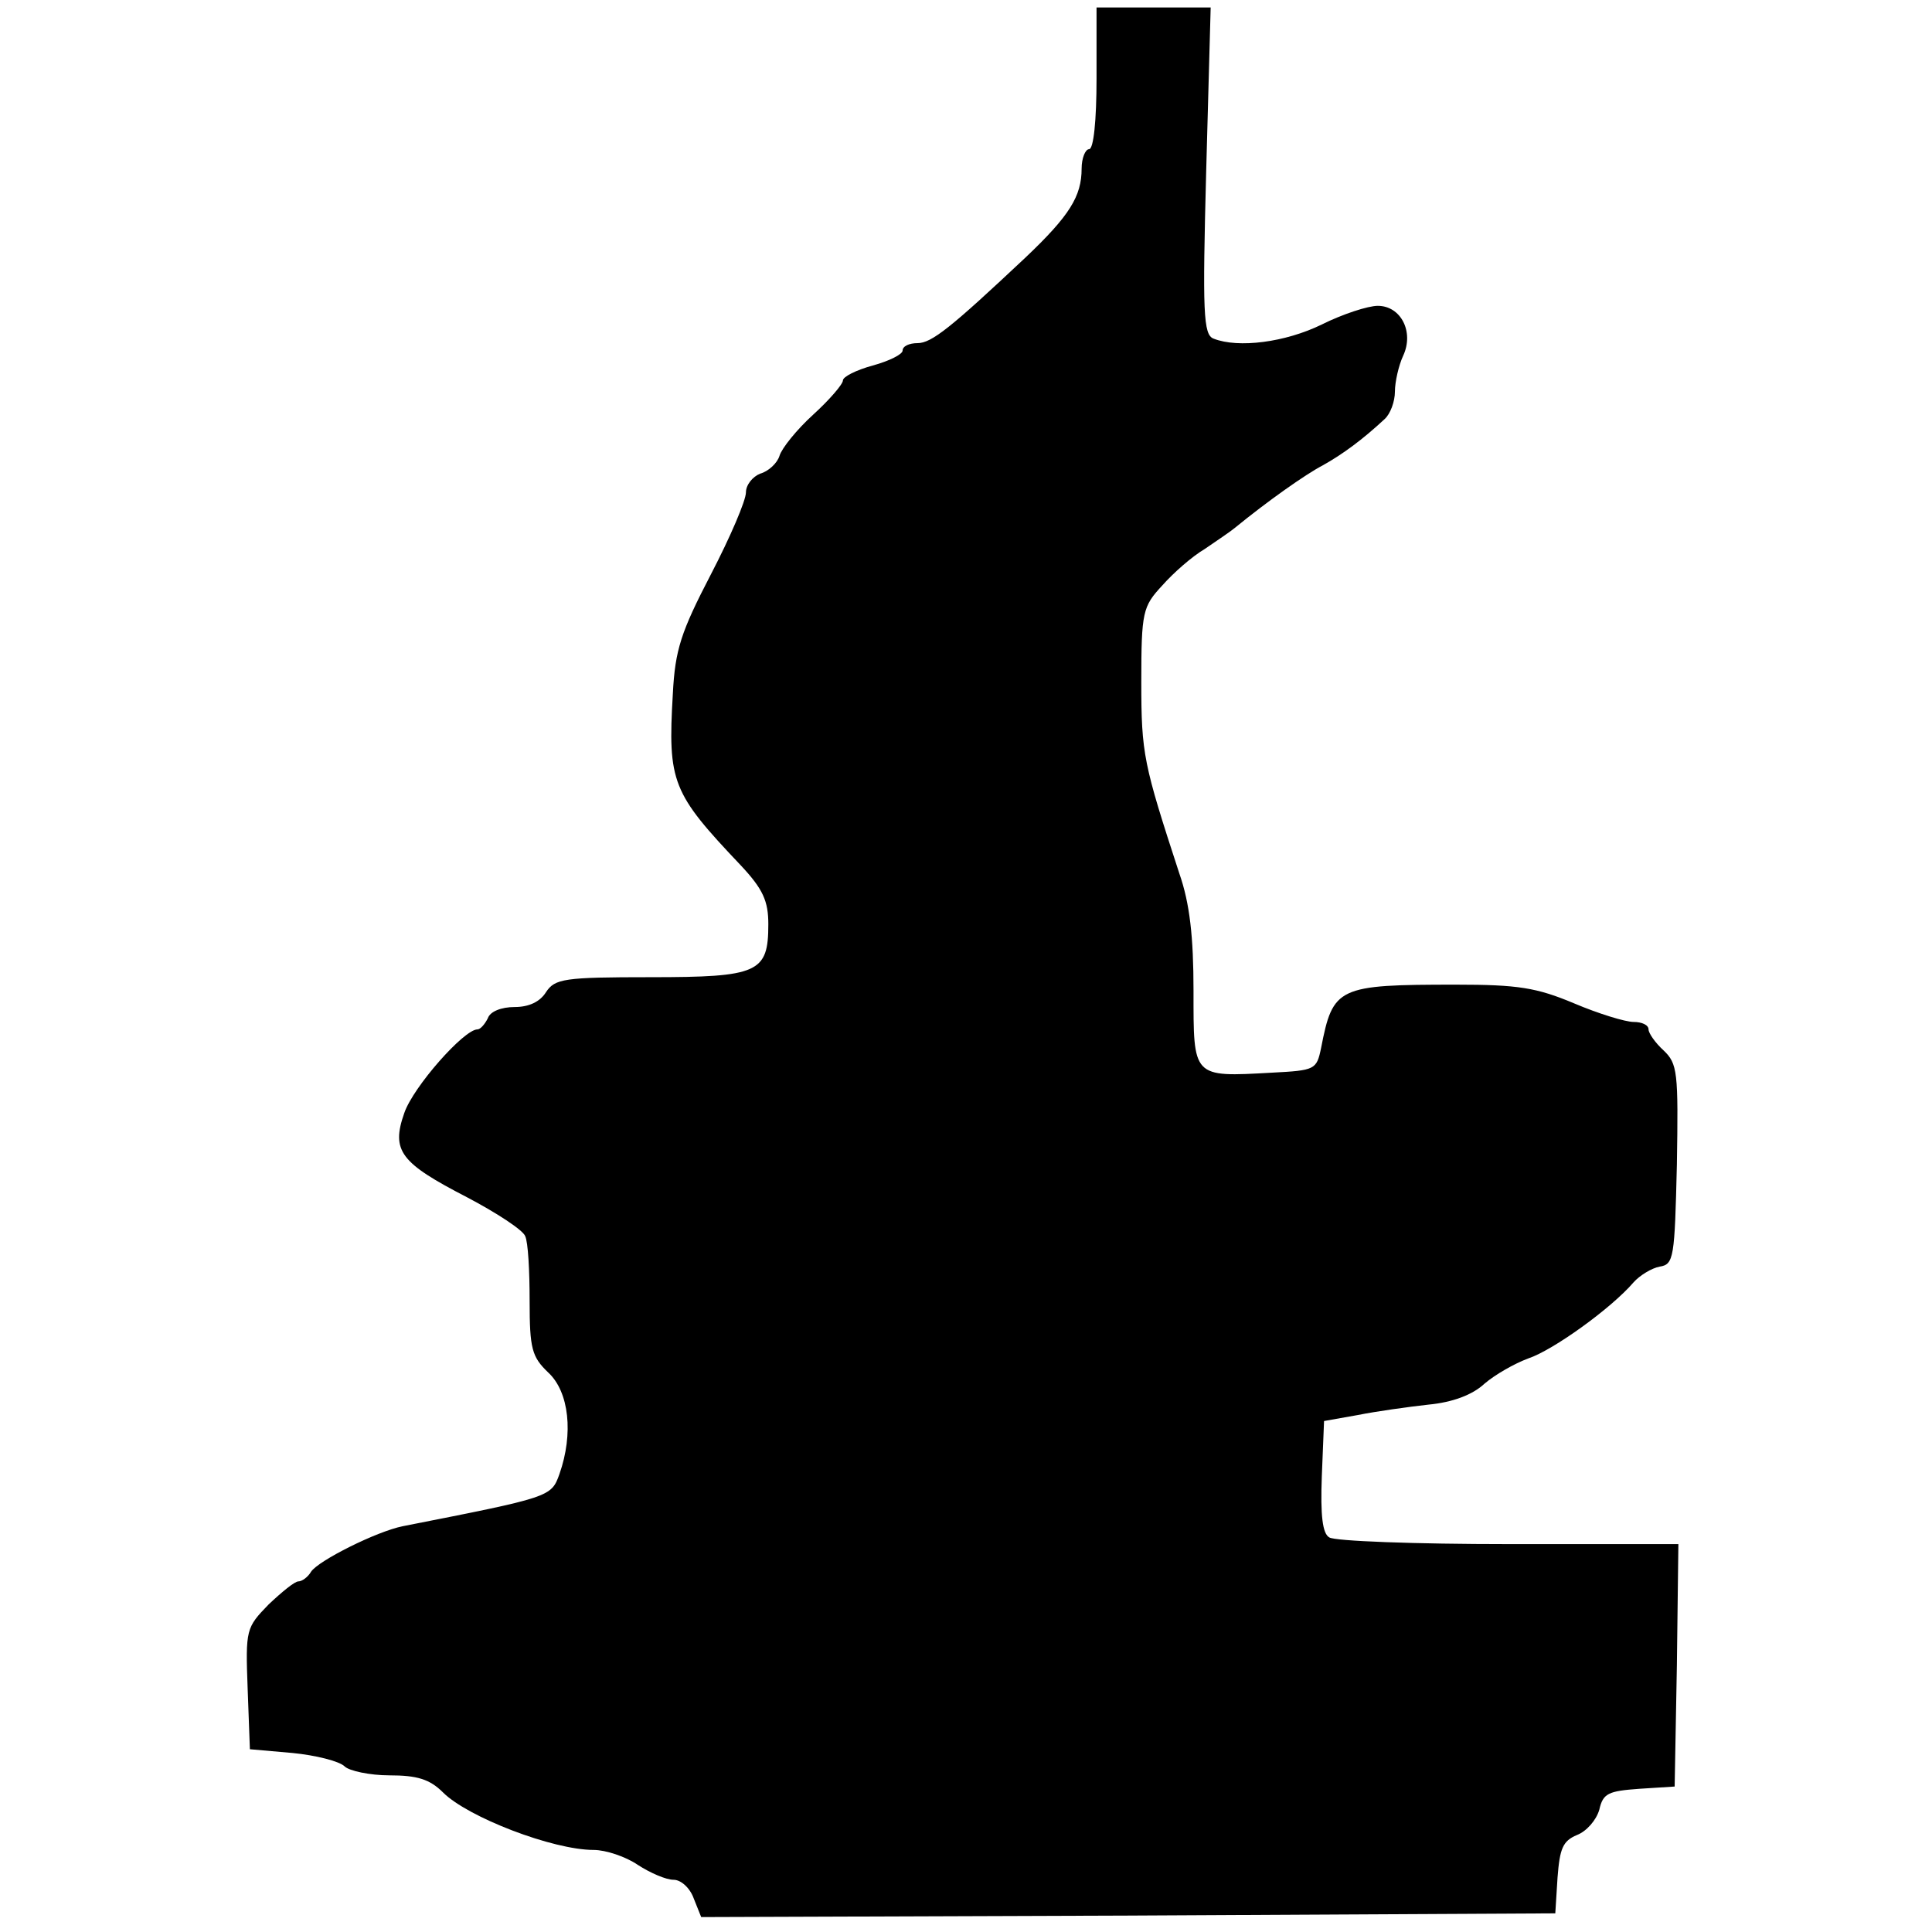
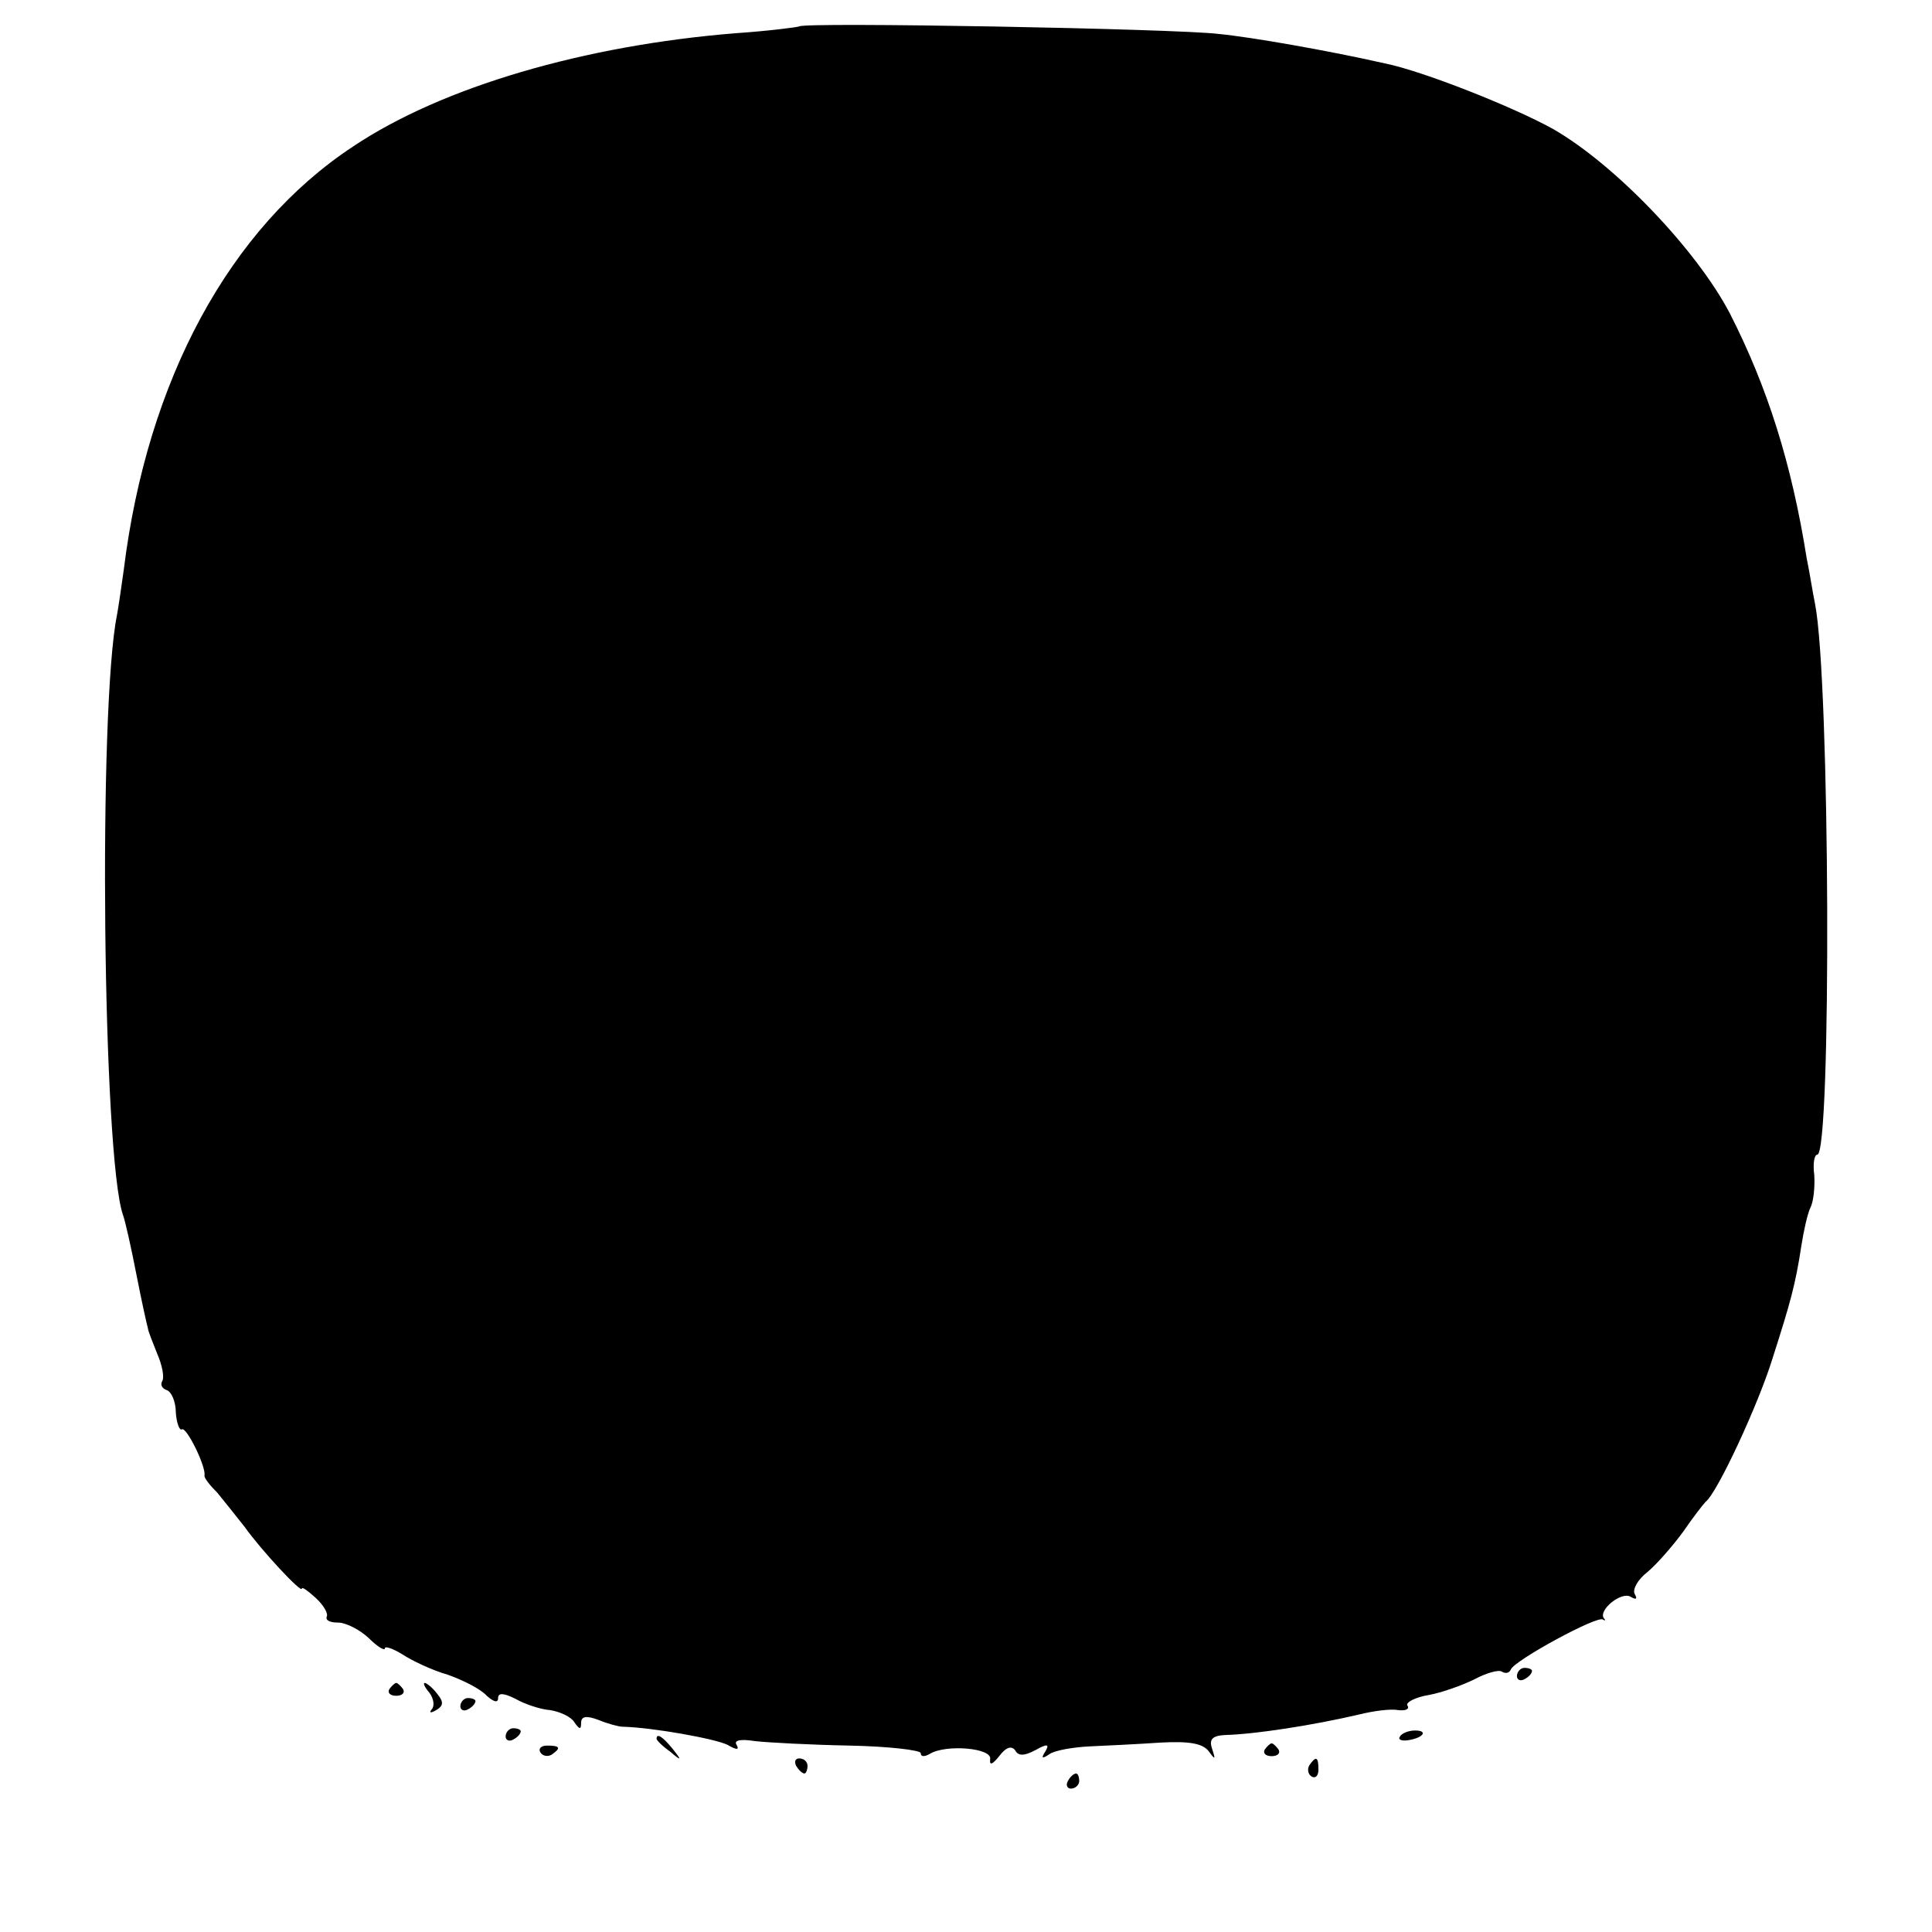
- <svg xmlns="http://www.w3.org/2000/svg" version="1.0" width="259pt" height="259pt" viewBox="0 0 259 259" preserveAspectRatio="xMidYMid meet">
-   <g transform="translate(0,259) scale(0.1,-0.1)" fill="#000000" stroke="none">
-     <path d="M1470 2485 c0 -57 -4 -95 -10 -95 -5 0 -10 -12 -10 -26 0 -37 -16 -63 -75 -119 -100 -94 -126 -115 -145 -115 -11 0 -20 -4 -20 -10 0 -5 -18 -14 -40 -20 -22 -6 -40 -15 -40 -20 0 -5 -18 -26 -40 -46 -22 -20 -42 -45 -45 -55 -3 -10 -15 -21 -26 -24 -10 -4 -19 -15 -19 -25 0 -11 -21 -60 -47 -110 -40 -77 -48 -101 -51 -160 -7 -119 -1 -133 91 -230 30 -32 37 -48 37 -79 0 -65 -13 -71 -158 -71 -116 0 -128 -2 -140 -20 -8 -13 -23 -20 -42 -20 -18 0 -33 -6 -36 -15 -4 -8 -10 -15 -14 -15 -18 0 -86 -77 -98 -112 -18 -51 -5 -67 84 -113 40 -21 75 -44 78 -52 4 -8 6 -47 6 -87 0 -64 3 -75 25 -96 28 -26 34 -82 15 -136 -11 -31 -12 -31 -210 -70 -35 -7 -113 -46 -123 -61 -4 -7 -12 -13 -17 -13 -5 0 -22 -14 -40 -31 -30 -31 -31 -33 -28 -113 l3 -81 57 -5 c31 -3 63 -11 70 -18 6 -6 34 -12 60 -12 37 0 54 -5 72 -23 33 -33 147 -77 202 -77 16 0 43 -9 59 -20 17 -11 38 -20 48 -20 10 0 22 -11 27 -25 l10 -25 572 2 573 3 3 48 c3 39 7 49 26 57 13 5 26 20 30 34 5 22 12 25 54 28 l47 3 3 163 2 162 -227 0 c-126 0 -234 4 -241 9 -9 5 -12 29 -10 82 l3 74 45 8 c25 5 68 11 95 14 32 3 59 13 75 28 14 12 40 27 59 34 33 11 111 67 141 102 8 9 24 19 35 21 19 3 20 12 23 137 2 124 1 135 -18 153 -11 10 -20 23 -20 28 0 6 -9 10 -20 10 -11 0 -47 11 -80 25 -50 21 -75 25 -158 25 -159 0 -165 -3 -181 -85 -6 -29 -8 -30 -66 -33 -107 -6 -105 -7 -105 110 0 72 -5 117 -19 157 -48 147 -51 160 -51 257 0 94 2 101 28 129 15 17 40 39 57 49 16 11 34 23 40 28 44 36 95 72 118 84 27 15 54 35 83 62 8 7 14 24 14 37 0 13 5 35 11 48 15 32 -3 67 -34 67 -13 0 -47 -11 -75 -25 -49 -24 -112 -32 -145 -19 -14 5 -15 35 -10 225 l6 219 -76 0 -77 0 0 -95z" />
+ <svg xmlns="http://www.w3.org/2000/svg" version="1.0" width="256pt" height="256pt" viewBox="0 0 256 256" preserveAspectRatio="xMidYMid meet">
+   <g transform="translate(0,256) scale(0.1,-0.1)" fill="#000000" stroke="none">
+     <path d="M1059 2525 c-2 -1 -40 -6 -84 -9 -200 -16 -389 -71 -507 -150 -164 -108 -273 -310 -304 -561 -3 -22 -7 -49 -9 -60 -25 -123 -19 -718 8 -795 3 -8 11 -44 18 -80 7 -36 14 -67 15 -70 0 -3 6 -18 12 -33 7 -16 10 -32 7 -37 -3 -5 0 -10 6 -12 6 -2 12 -15 12 -30 1 -14 5 -24 8 -22 6 4 32 -49 30 -61 -1 -3 7 -13 17 -23 9 -11 25 -31 36 -45 22 -31 76 -89 76 -82 0 3 8 -3 18 -12 11 -10 17 -21 15 -25 -2 -5 4 -8 15 -8 10 0 28 -9 40 -20 12 -12 22 -18 22 -14 0 3 10 0 23 -8 12 -8 39 -21 60 -27 20 -7 44 -19 52 -28 9 -8 15 -10 15 -3 0 7 7 7 23 -1 12 -7 33 -14 46 -15 13 -2 28 -9 32 -16 7 -10 9 -10 9 -1 0 9 7 10 23 4 12 -5 27 -9 32 -9 40 -1 123 -16 139 -24 12 -7 16 -7 12 0 -4 6 5 8 24 5 17 -2 74 -5 126 -6 51 -1 94 -6 94 -10 0 -5 5 -5 12 -1 21 13 83 8 80 -7 -1 -9 3 -7 12 4 9 12 16 14 21 8 4 -8 12 -8 27 0 16 9 19 8 13 -2 -6 -9 -4 -10 6 -3 8 5 32 9 54 10 22 1 64 3 93 5 38 2 56 -1 64 -12 8 -11 9 -11 4 4 -4 12 0 17 17 18 40 1 117 13 177 27 20 5 43 8 53 6 9 -1 15 1 12 6 -3 4 10 11 28 14 17 3 45 13 61 21 15 8 32 13 36 10 5 -3 10 -2 12 3 5 12 115 72 122 66 3 -2 4 -1 1 2 -7 11 24 36 36 28 7 -4 9 -3 5 4 -3 6 4 19 17 29 12 10 33 34 47 53 13 19 27 37 30 40 15 11 70 129 89 191 23 72 30 96 38 149 3 19 8 42 12 50 4 8 6 27 5 43 -2 15 0 27 4 27 19 0 17 629 -3 730 -3 14 -7 41 -11 60 -20 126 -52 227 -102 325 -44 84 -152 197 -234 244 -52 29 -173 77 -223 87 -75 17 -178 35 -220 39 -56 7 -551 16 -556 10z" />
+     <path d="M2010 339 c0 -5 5 -7 10 -4 6 3 10 8 10 11 0 2 -4 4 -10 4 -5 0 -10 -5 -10 -11z" />
+     <path d="M516 322 c-3 -5 1 -9 9 -9 8 0 12 4 9 9 -3 4 -7 8 -9 8 -2 0 -6 -4 -9 -8z" />
+     <path d="M569 317 c6 -8 7 -18 3 -22 -4 -5 -1 -5 6 -1 10 6 10 11 1 22 -6 8 -14 14 -16 14 -3 0 0 -6 6 -13z" />
+     <path d="M610 299 c0 -5 5 -7 10 -4 6 3 10 8 10 11 0 2 -4 4 -10 4 -5 0 -10 -5 -10 -11z" />
+     <path d="M670 259 c0 -5 5 -7 10 -4 6 3 10 8 10 11 0 2 -4 4 -10 4 -5 0 -10 -5 -10 -11z" />
+     <path d="M1855 259 c-3 -4 2 -6 10 -5 21 3 28 13 10 13 -9 0 -18 -4 -20 -8z" />
+     <path d="M870 256 c0 -2 8 -10 18 -17 15 -13 16 -12 3 4 -13 16 -21 21 -21 13z" />
+     <path d="M716 238 c3 -5 10 -6 15 -3 13 9 11 12 -6 12 -8 0 -12 -4 -9 -9z" />
+     <path d="M1676 242 c-3 -5 1 -9 9 -9 8 0 12 4 9 9 -3 4 -7 8 -9 8 -2 0 -6 -4 -9 -8z" />
+     <path d="M1055 220 c3 -5 8 -10 11 -10 2 0 4 5 4 10 0 6 -5 10 -11 10 -5 0 -7 -4 -4 -10z" />
+     <path d="M1735 221 c-3 -5 -2 -12 3 -15 5 -3 9 1 9 9 0 17 -3 19 -12 6z" />
+     <path d="M1415 200 c-3 -5 -1 -10 4 -10 6 0 11 5 11 10 0 6 -2 10 -4 10 -3 0 -8 -4 -11 -10z" />
  </g>
</svg>
